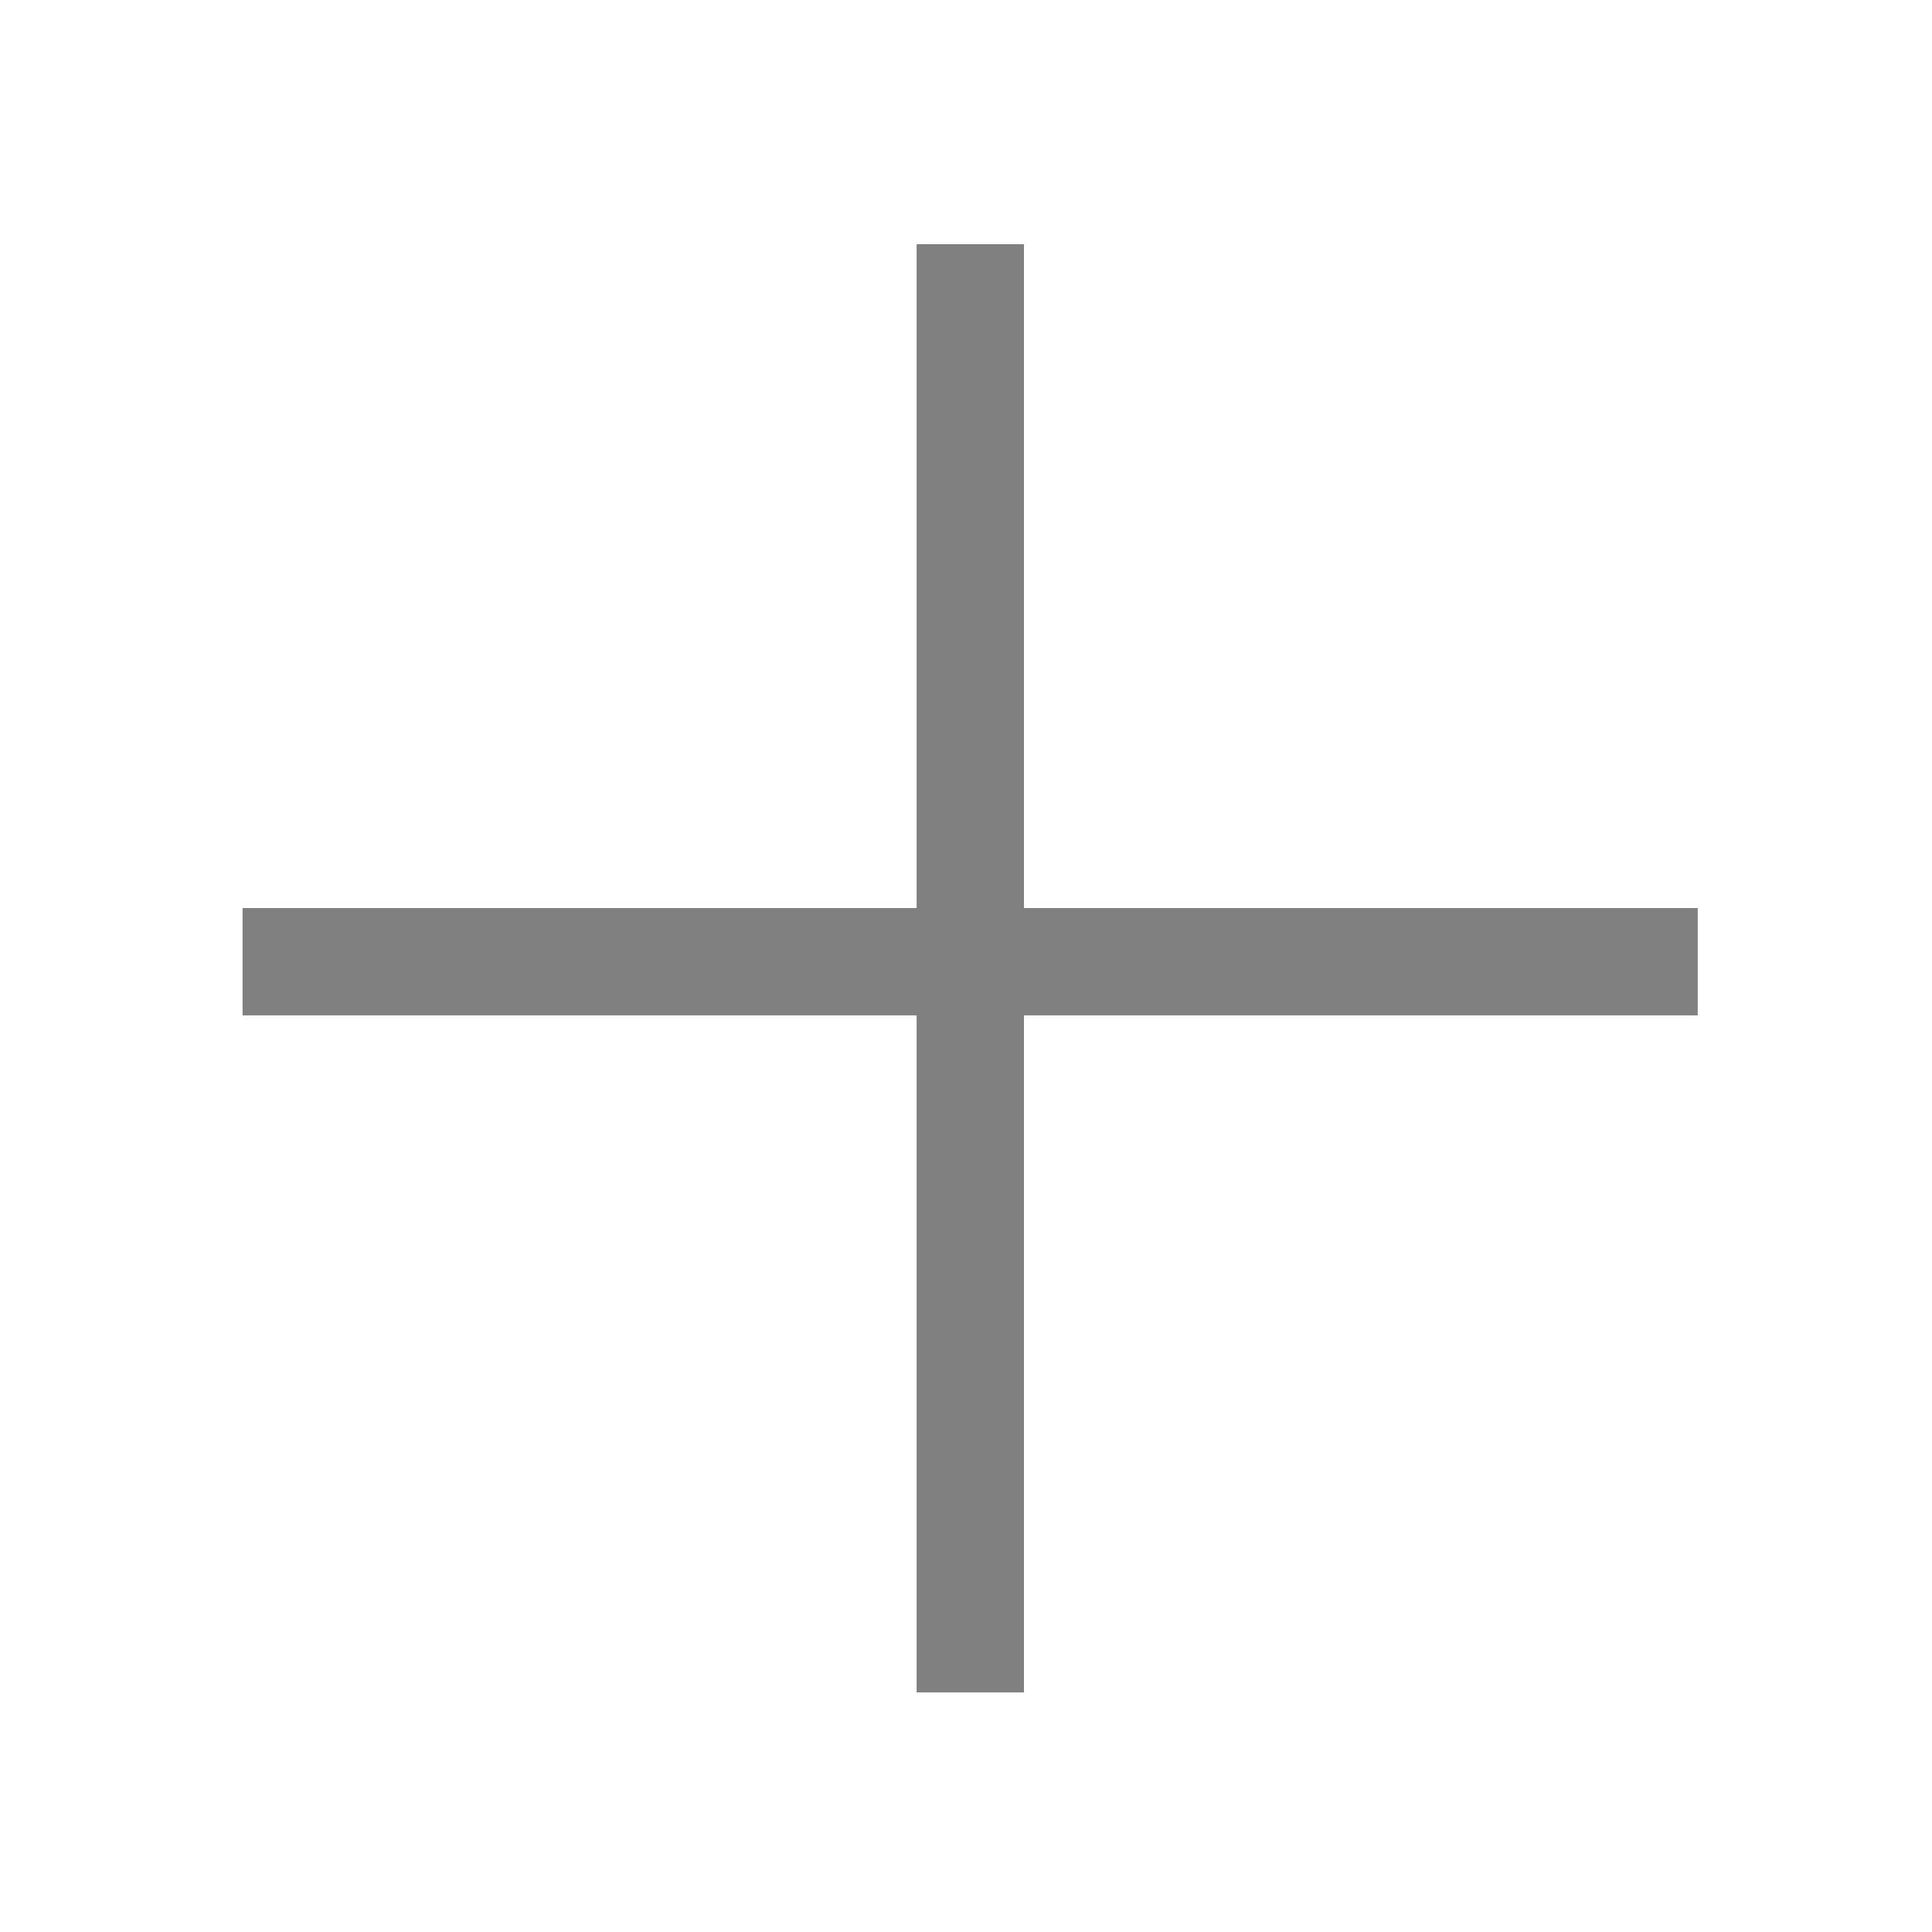
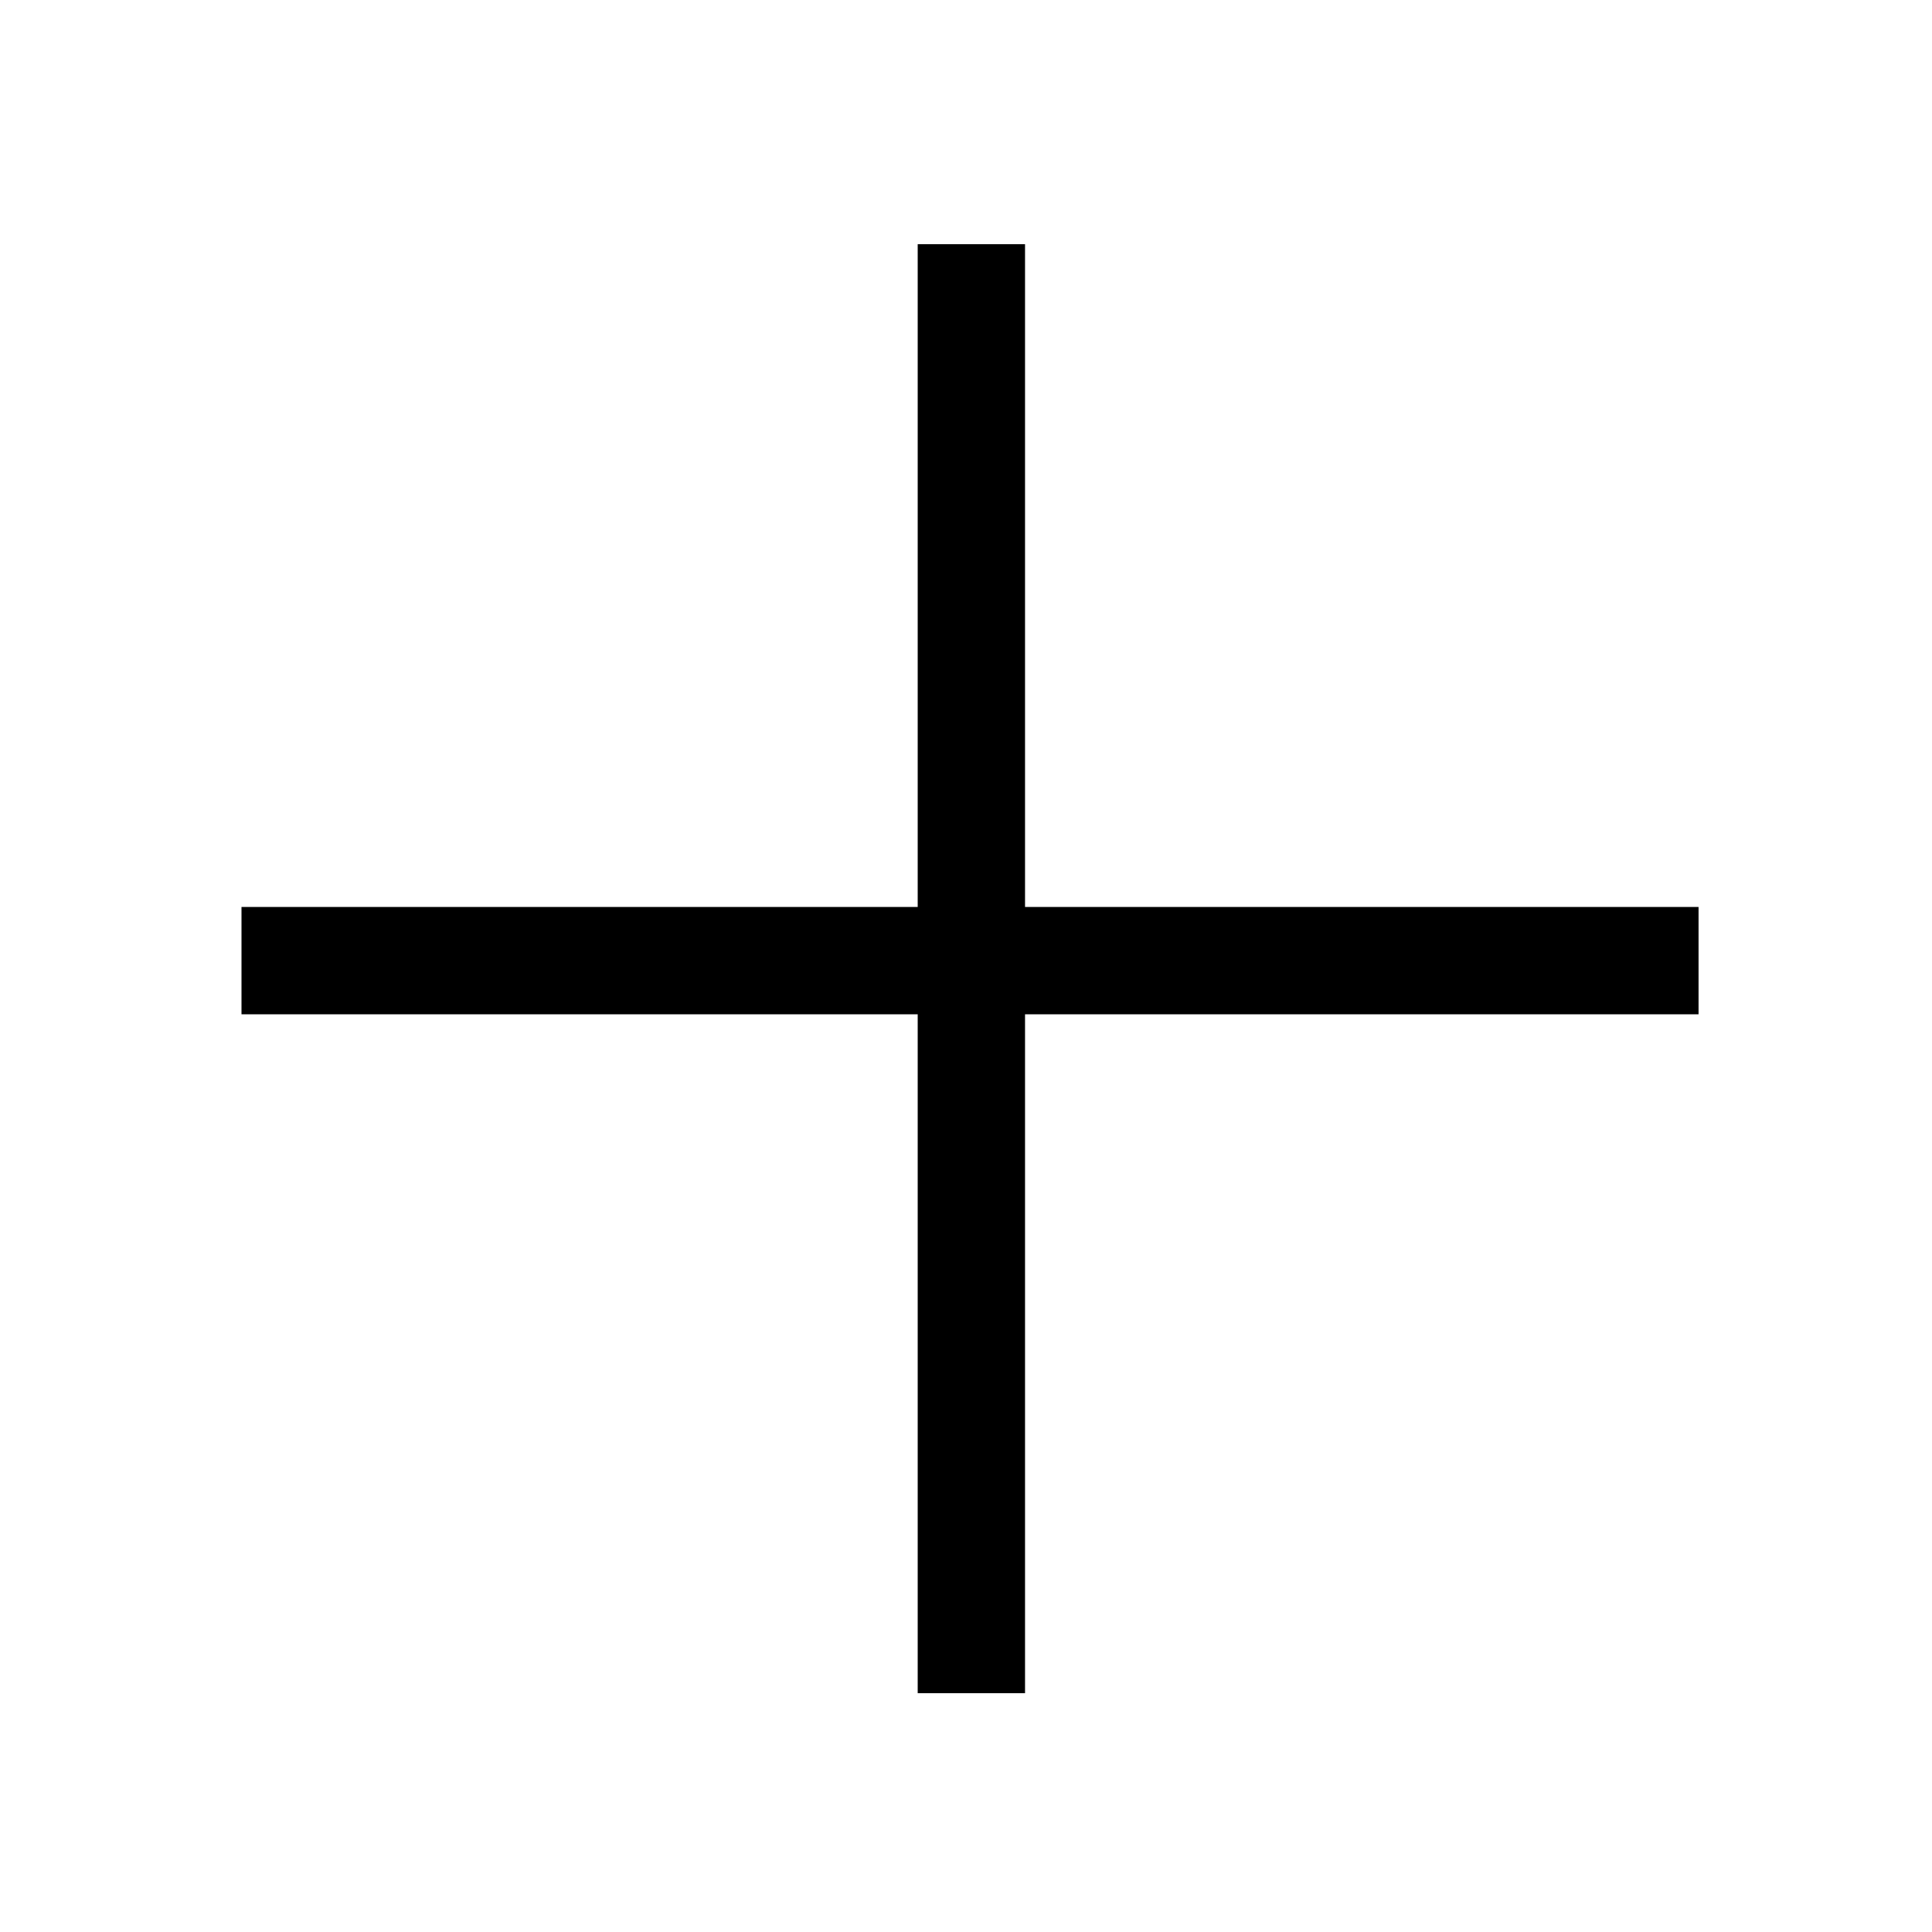
- <svg xmlns="http://www.w3.org/2000/svg" viewBox="0 0 72 72">
-   <polygon points="63.27 33.84 38.16 33.84 38.16 9.1 34.16 9.1 34.16 33.84 9.04 33.84 9.04 37.84 34.16 37.84 34.16 63.07 38.16 63.07 38.16 37.84 63.27 37.84 63.27 33.84" fill="gray" />
+ <svg xmlns="http://www.w3.org/2000/svg" id="Layer_1" version="1.1" viewBox="0 0 72 72">
+   <polygon points="63.3 33.8 38.2 33.8 38.2 9.1 34.2 9.1 34.2 33.8 9 33.8 9 37.8 34.2 37.8 34.2 63.1 38.2 63.1 38.2 37.8 63.3 37.8 63.3 33.8" />
</svg>
